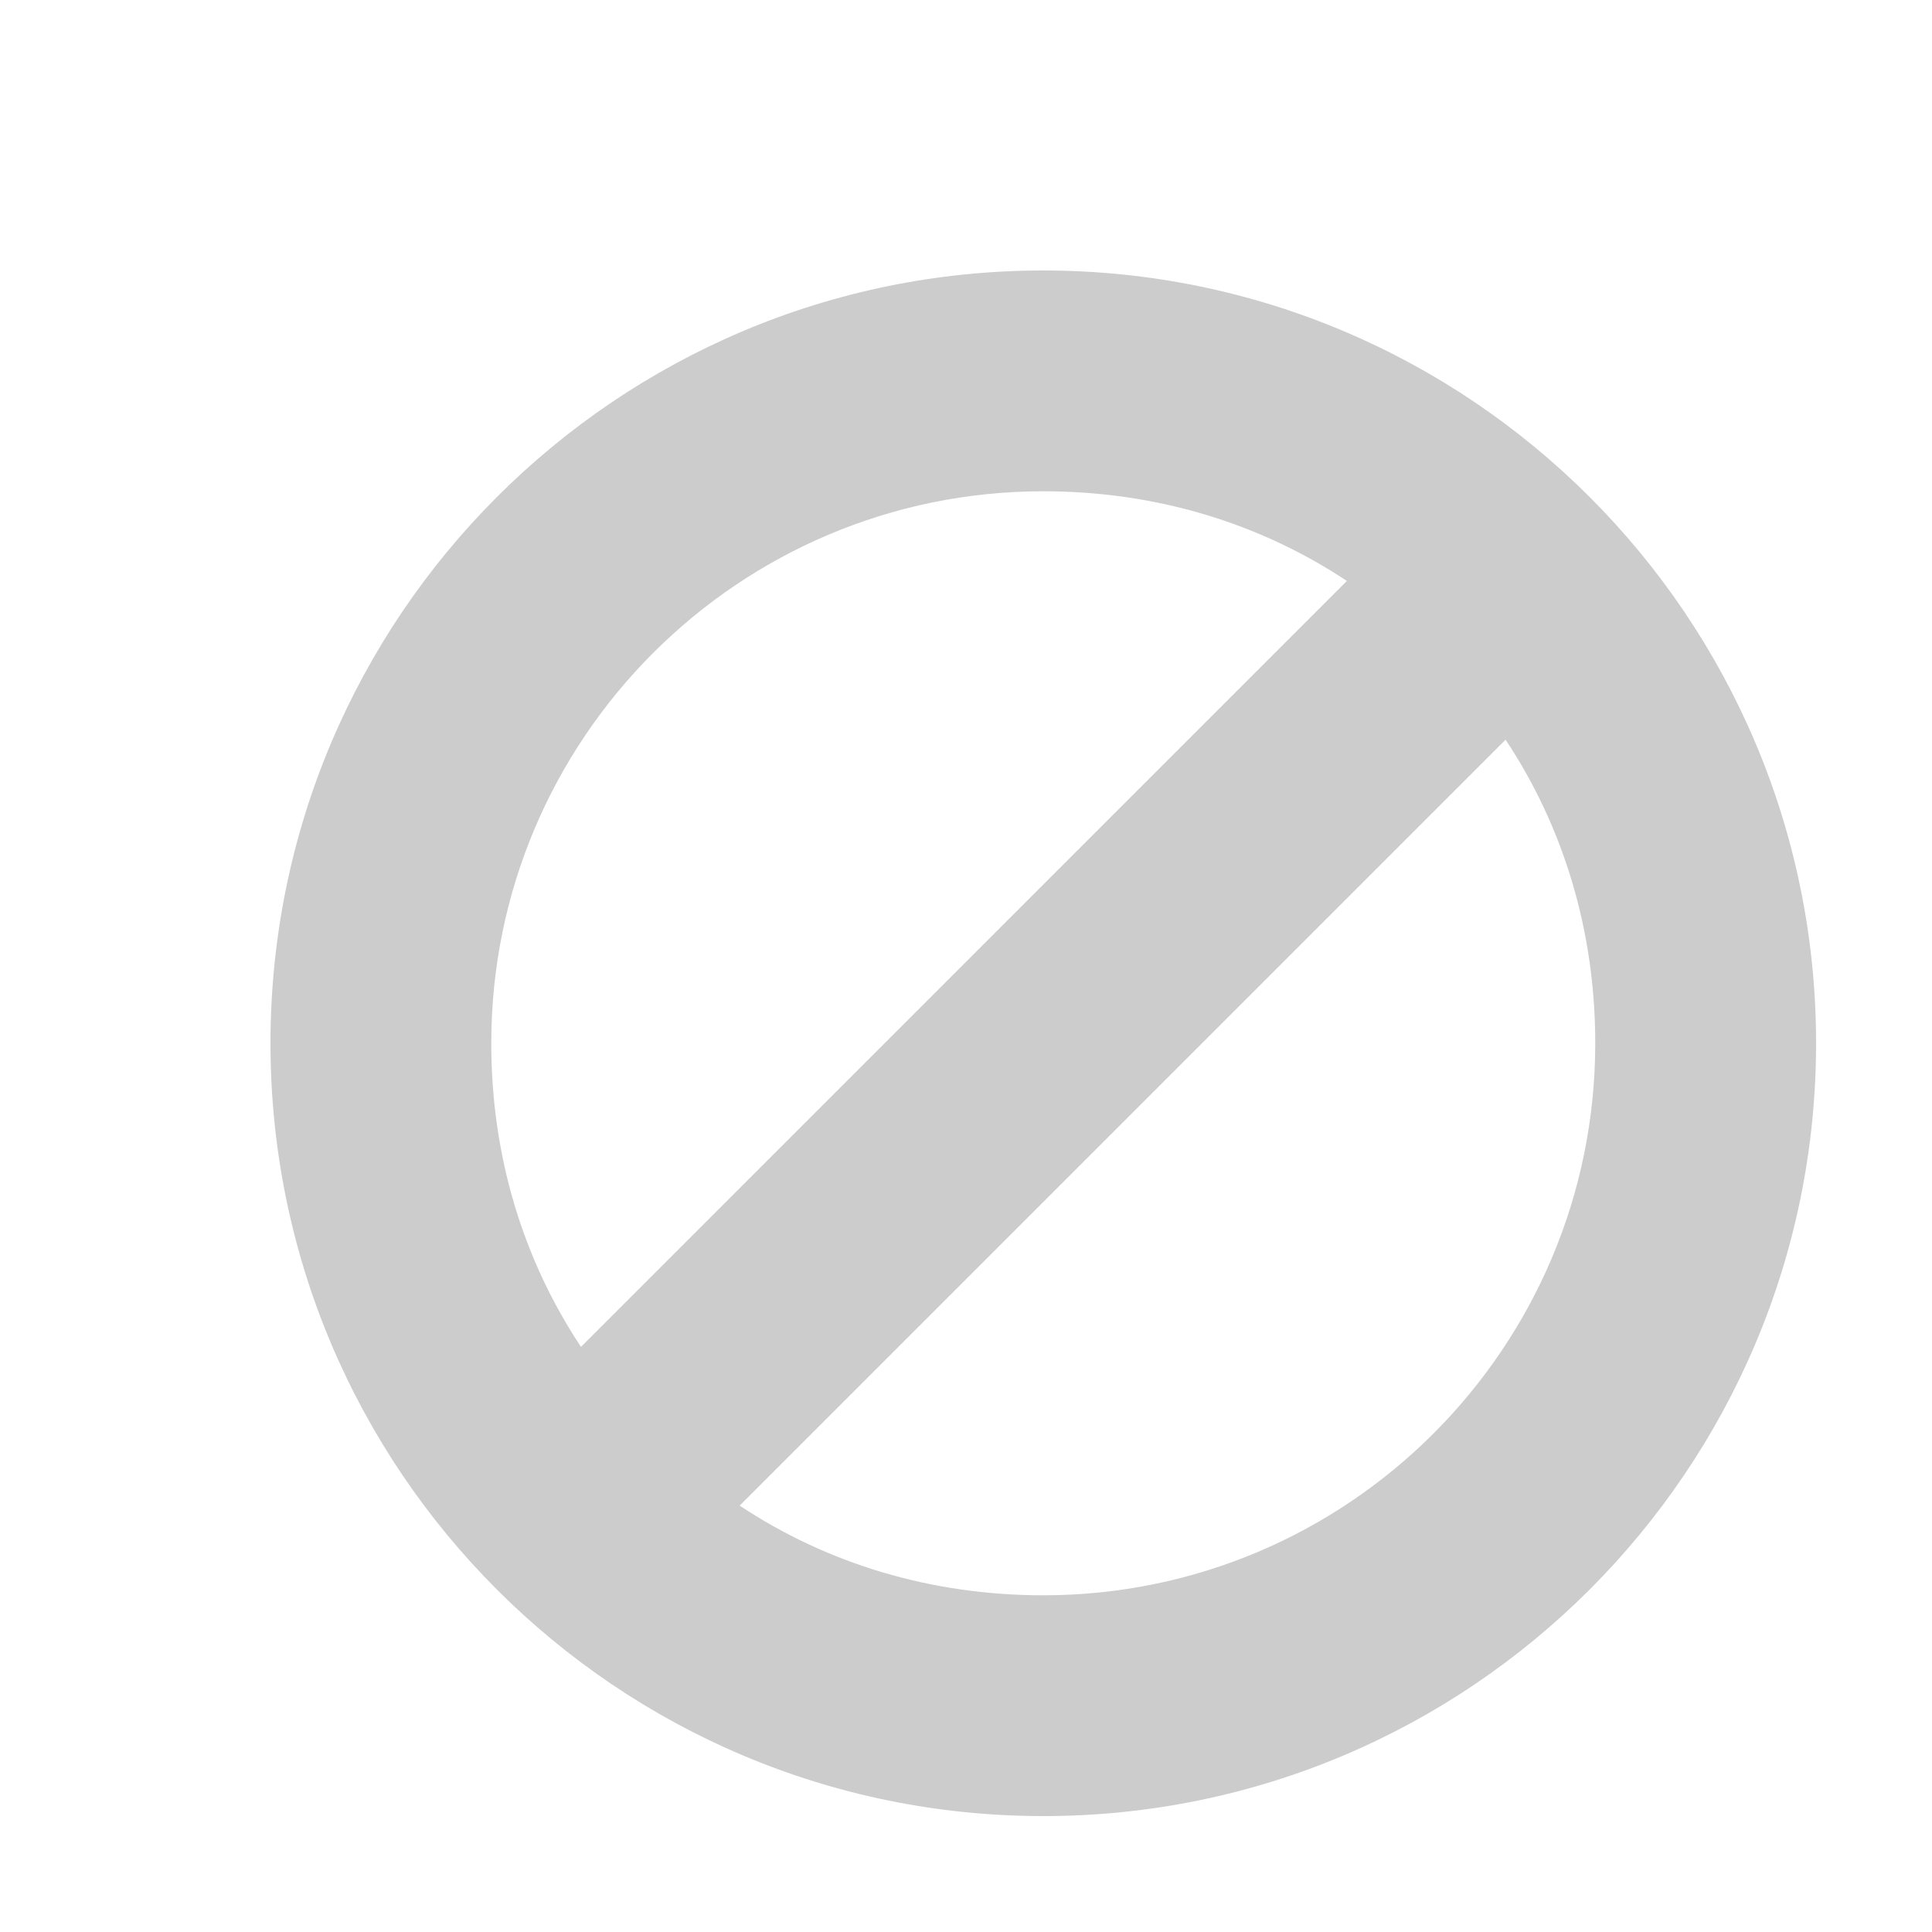
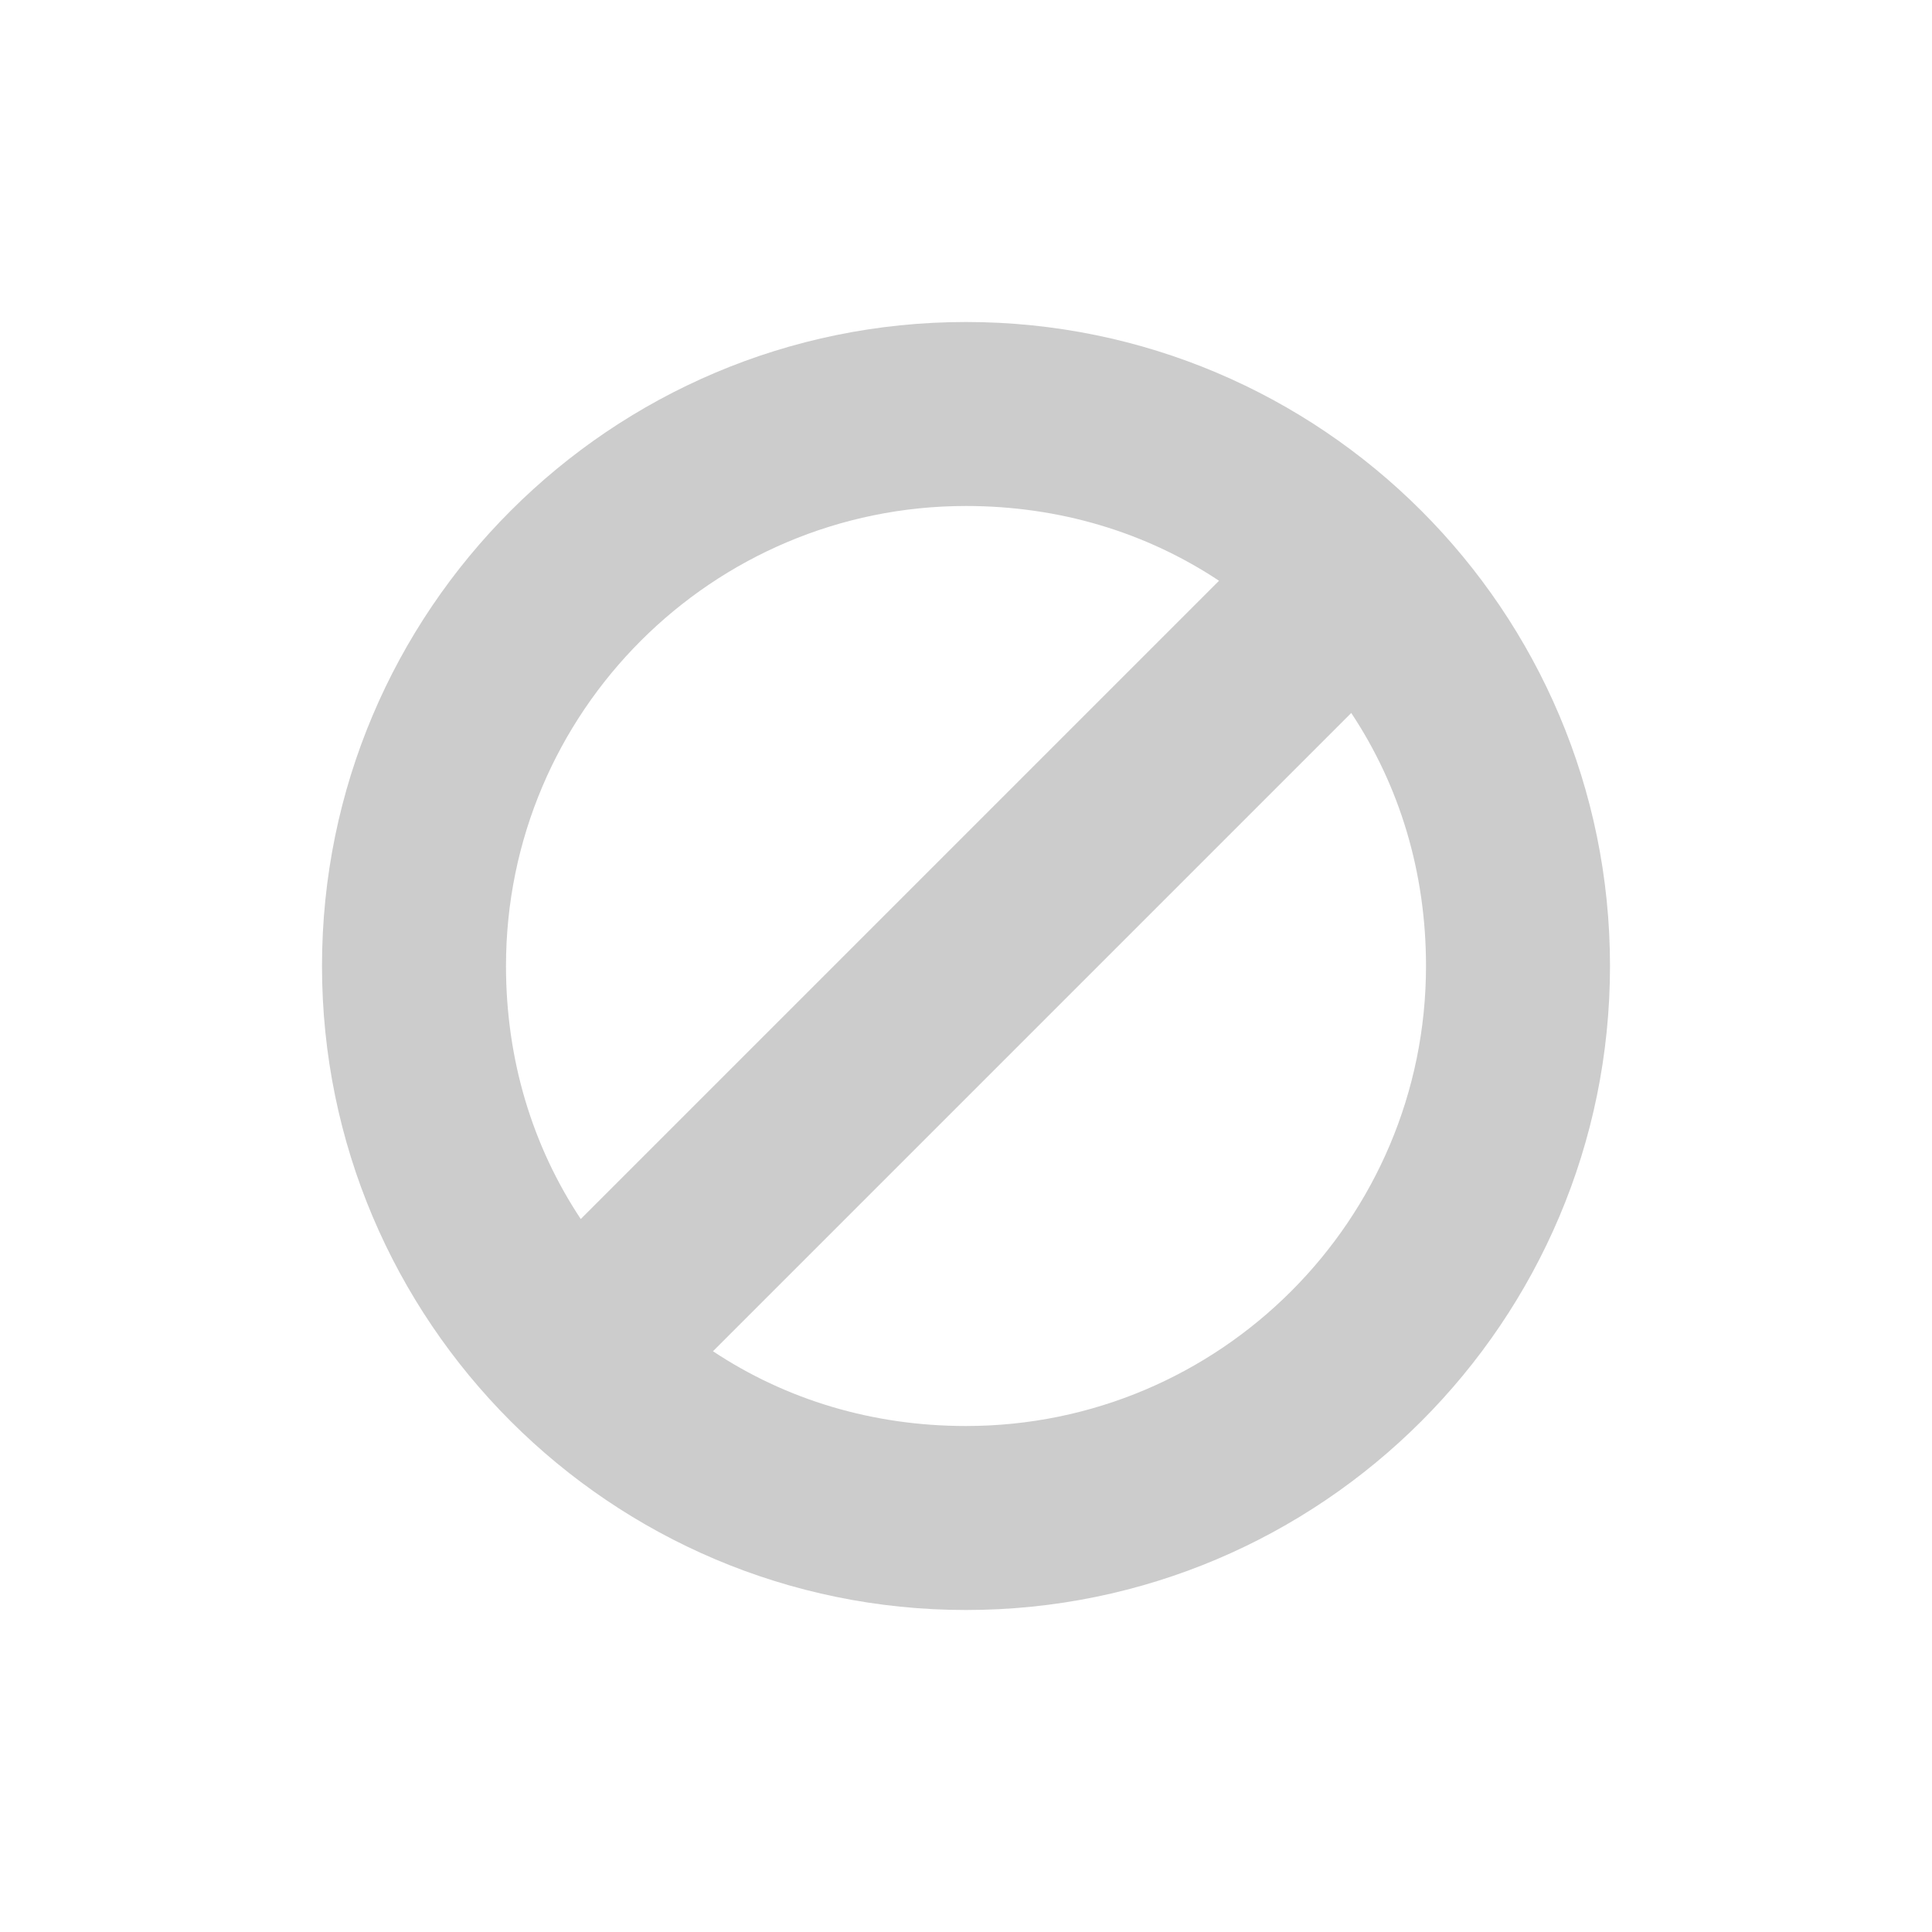
- <svg xmlns="http://www.w3.org/2000/svg" width="50" height="50" version="1" id="svg12">
+ <svg xmlns="http://www.w3.org/2000/svg" width="30" height="30" version="1" id="svg12">
  <defs id="defs16" />
-   <path style="color:#444444;fill:#cccccc;stroke-width:2.857" class="ColorScheme-Text" d="M 27,7 C 15.963,7 7,15.963 7,27 7,38.037 15.963,47 27,47 38.037,47 47,38.037 47,27 47,15.963 38.037,7 27,7 Z m 0,5.714 c 2.913,0 5.597,0.822 7.857,2.321 L 15.036,34.857 C 13.536,32.597 12.714,29.913 12.714,27 12.714,19.116 19.117,12.714 27,12.714 Z m 11.964,6.429 c 1.5,2.26 2.321,4.945 2.321,7.857 0,7.883 -6.402,14.286 -14.286,14.286 -2.913,0 -5.597,-0.822 -7.857,-2.321 z" id="path5" />
+   <path style="color:#444444;fill:#cccccc;stroke-width:1.429" class="ColorScheme-Text" d="M 15,5 C 9.481,5 5,9.481 5,15 5,20.519 9.481,25 15,25 20.519,25 25,20.519 25,15 25,9.481 20.519,5 15,5 Z m 0,2.857 c 1.456,0 2.799,0.411 3.929,1.161 L 9.018,18.929 C 8.268,17.799 7.857,16.456 7.857,15 7.857,11.058 11.058,7.857 15,7.857 Z m 5.982,3.214 c 0.75,1.13 1.161,2.472 1.161,3.929 0,3.942 -3.201,7.143 -7.143,7.143 -1.456,0 -2.799,-0.411 -3.929,-1.161 z" id="path5" />
</svg>
